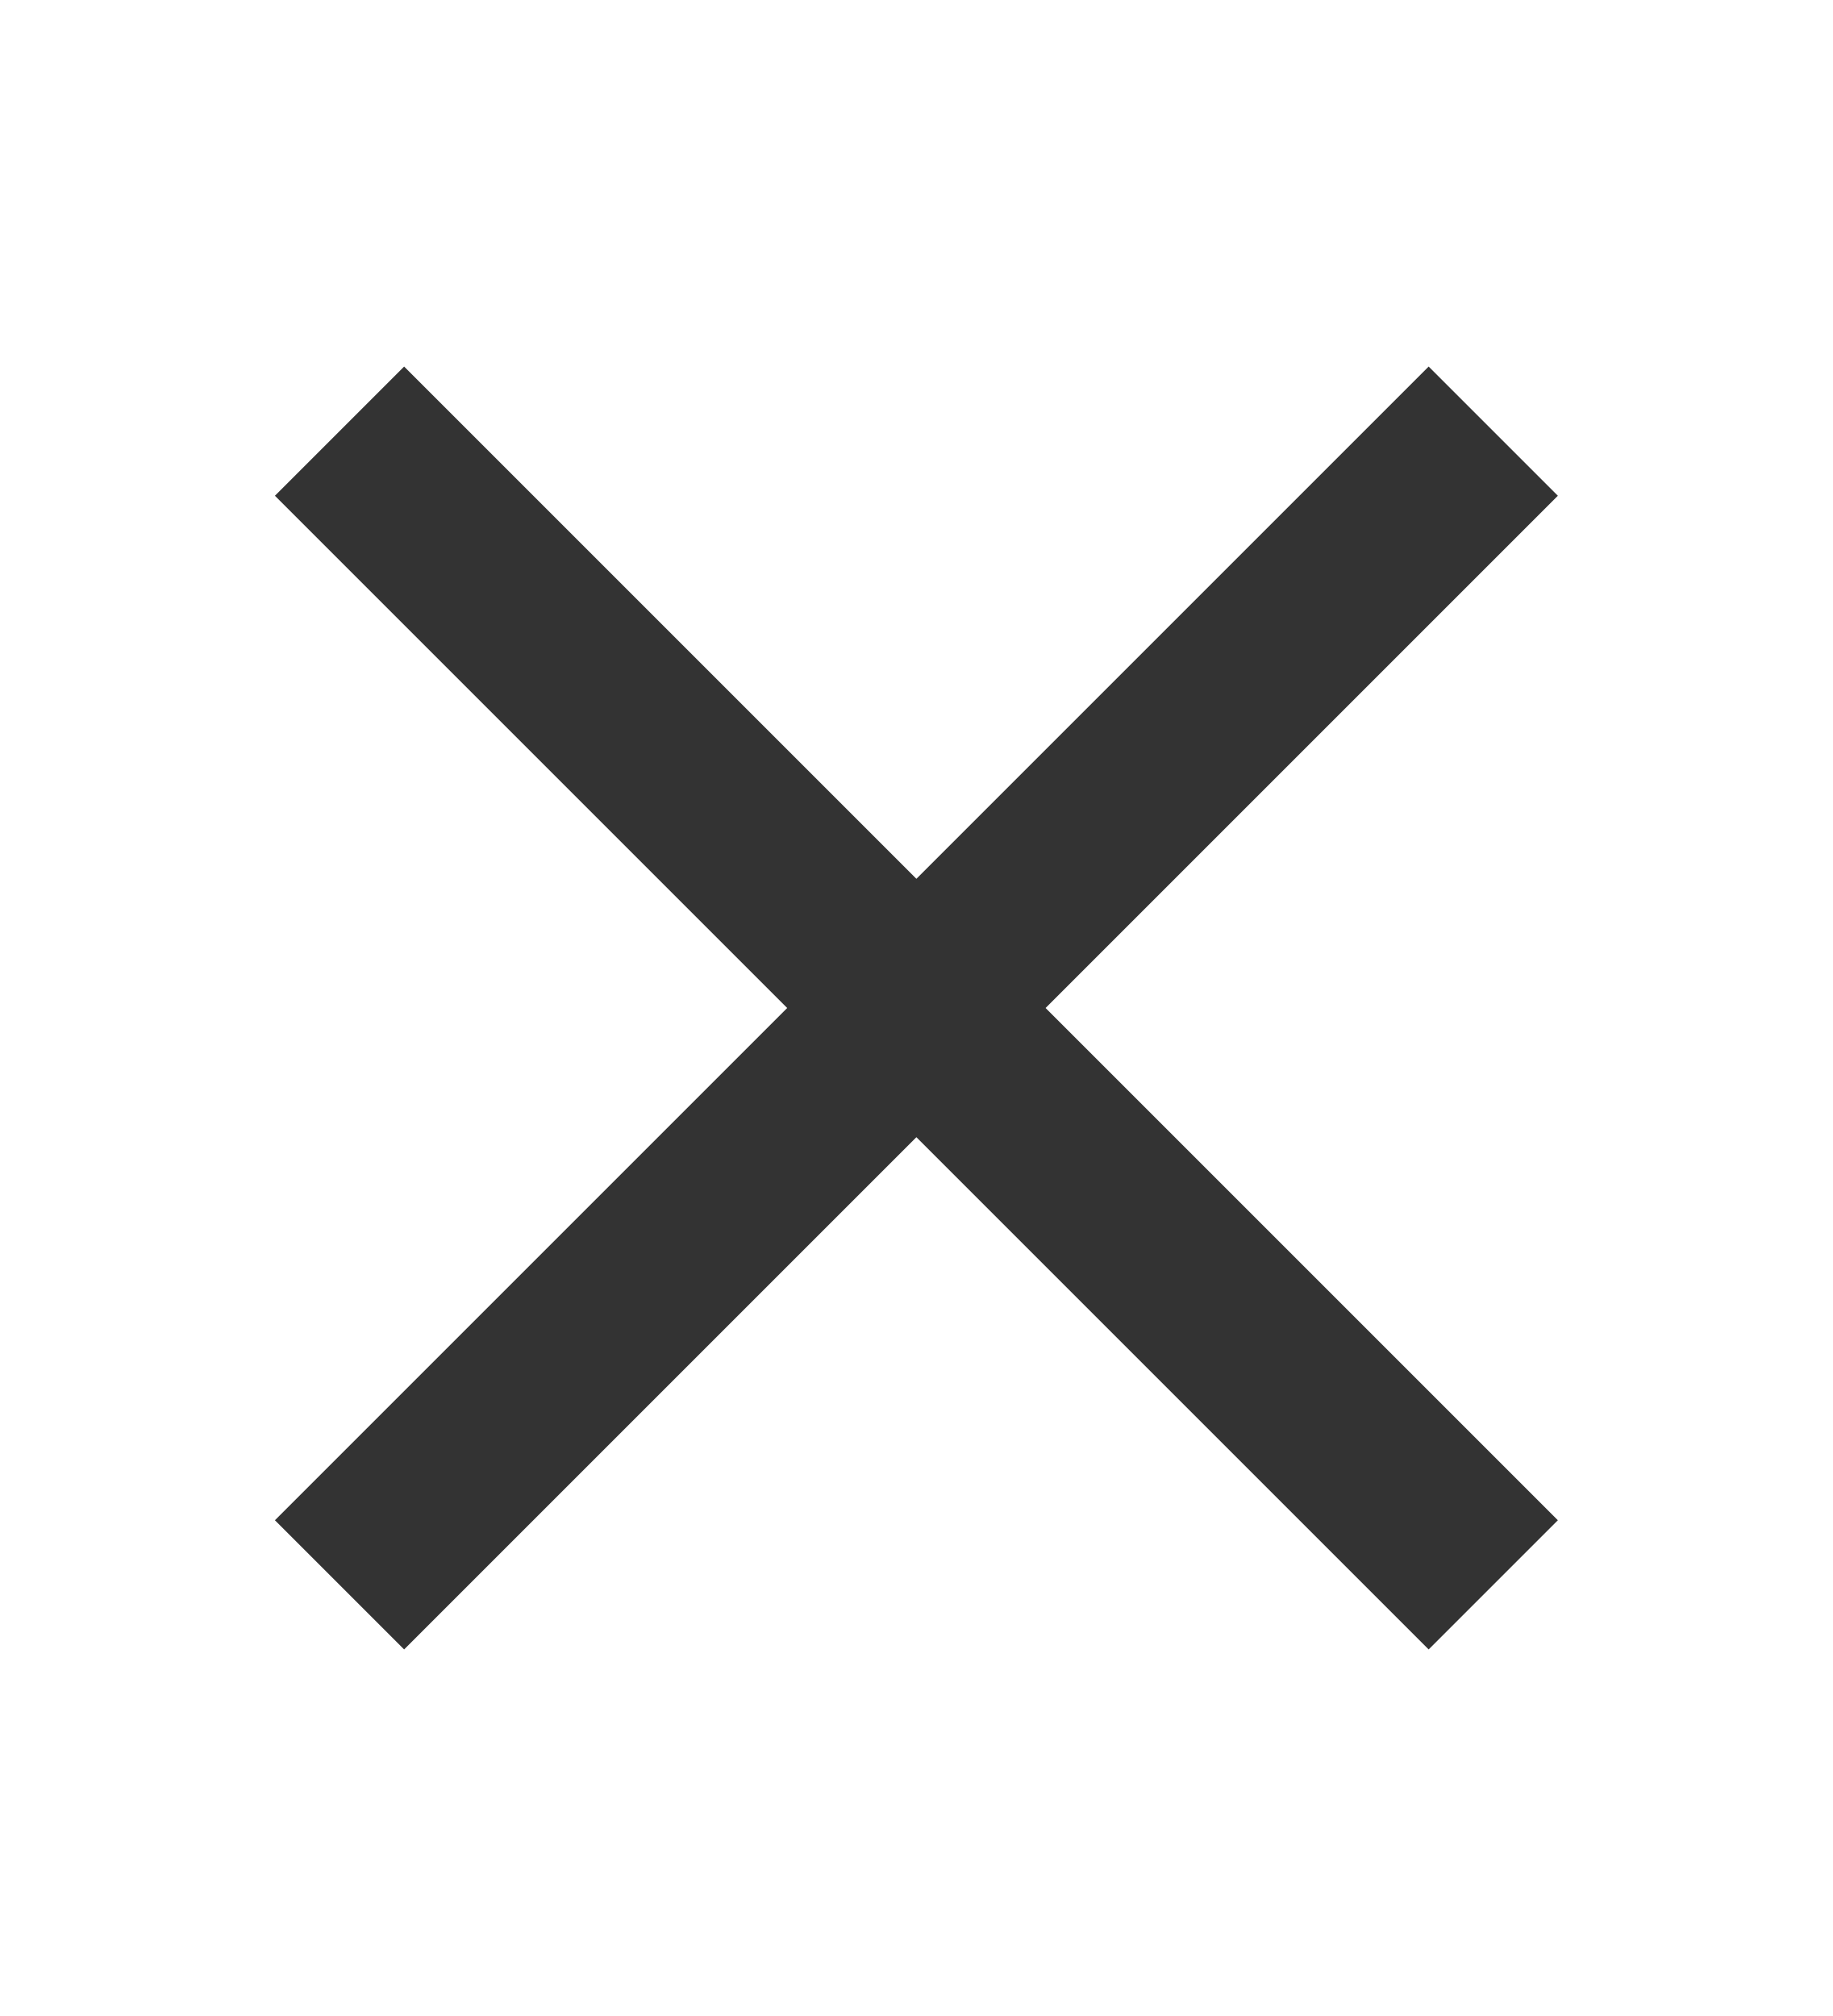
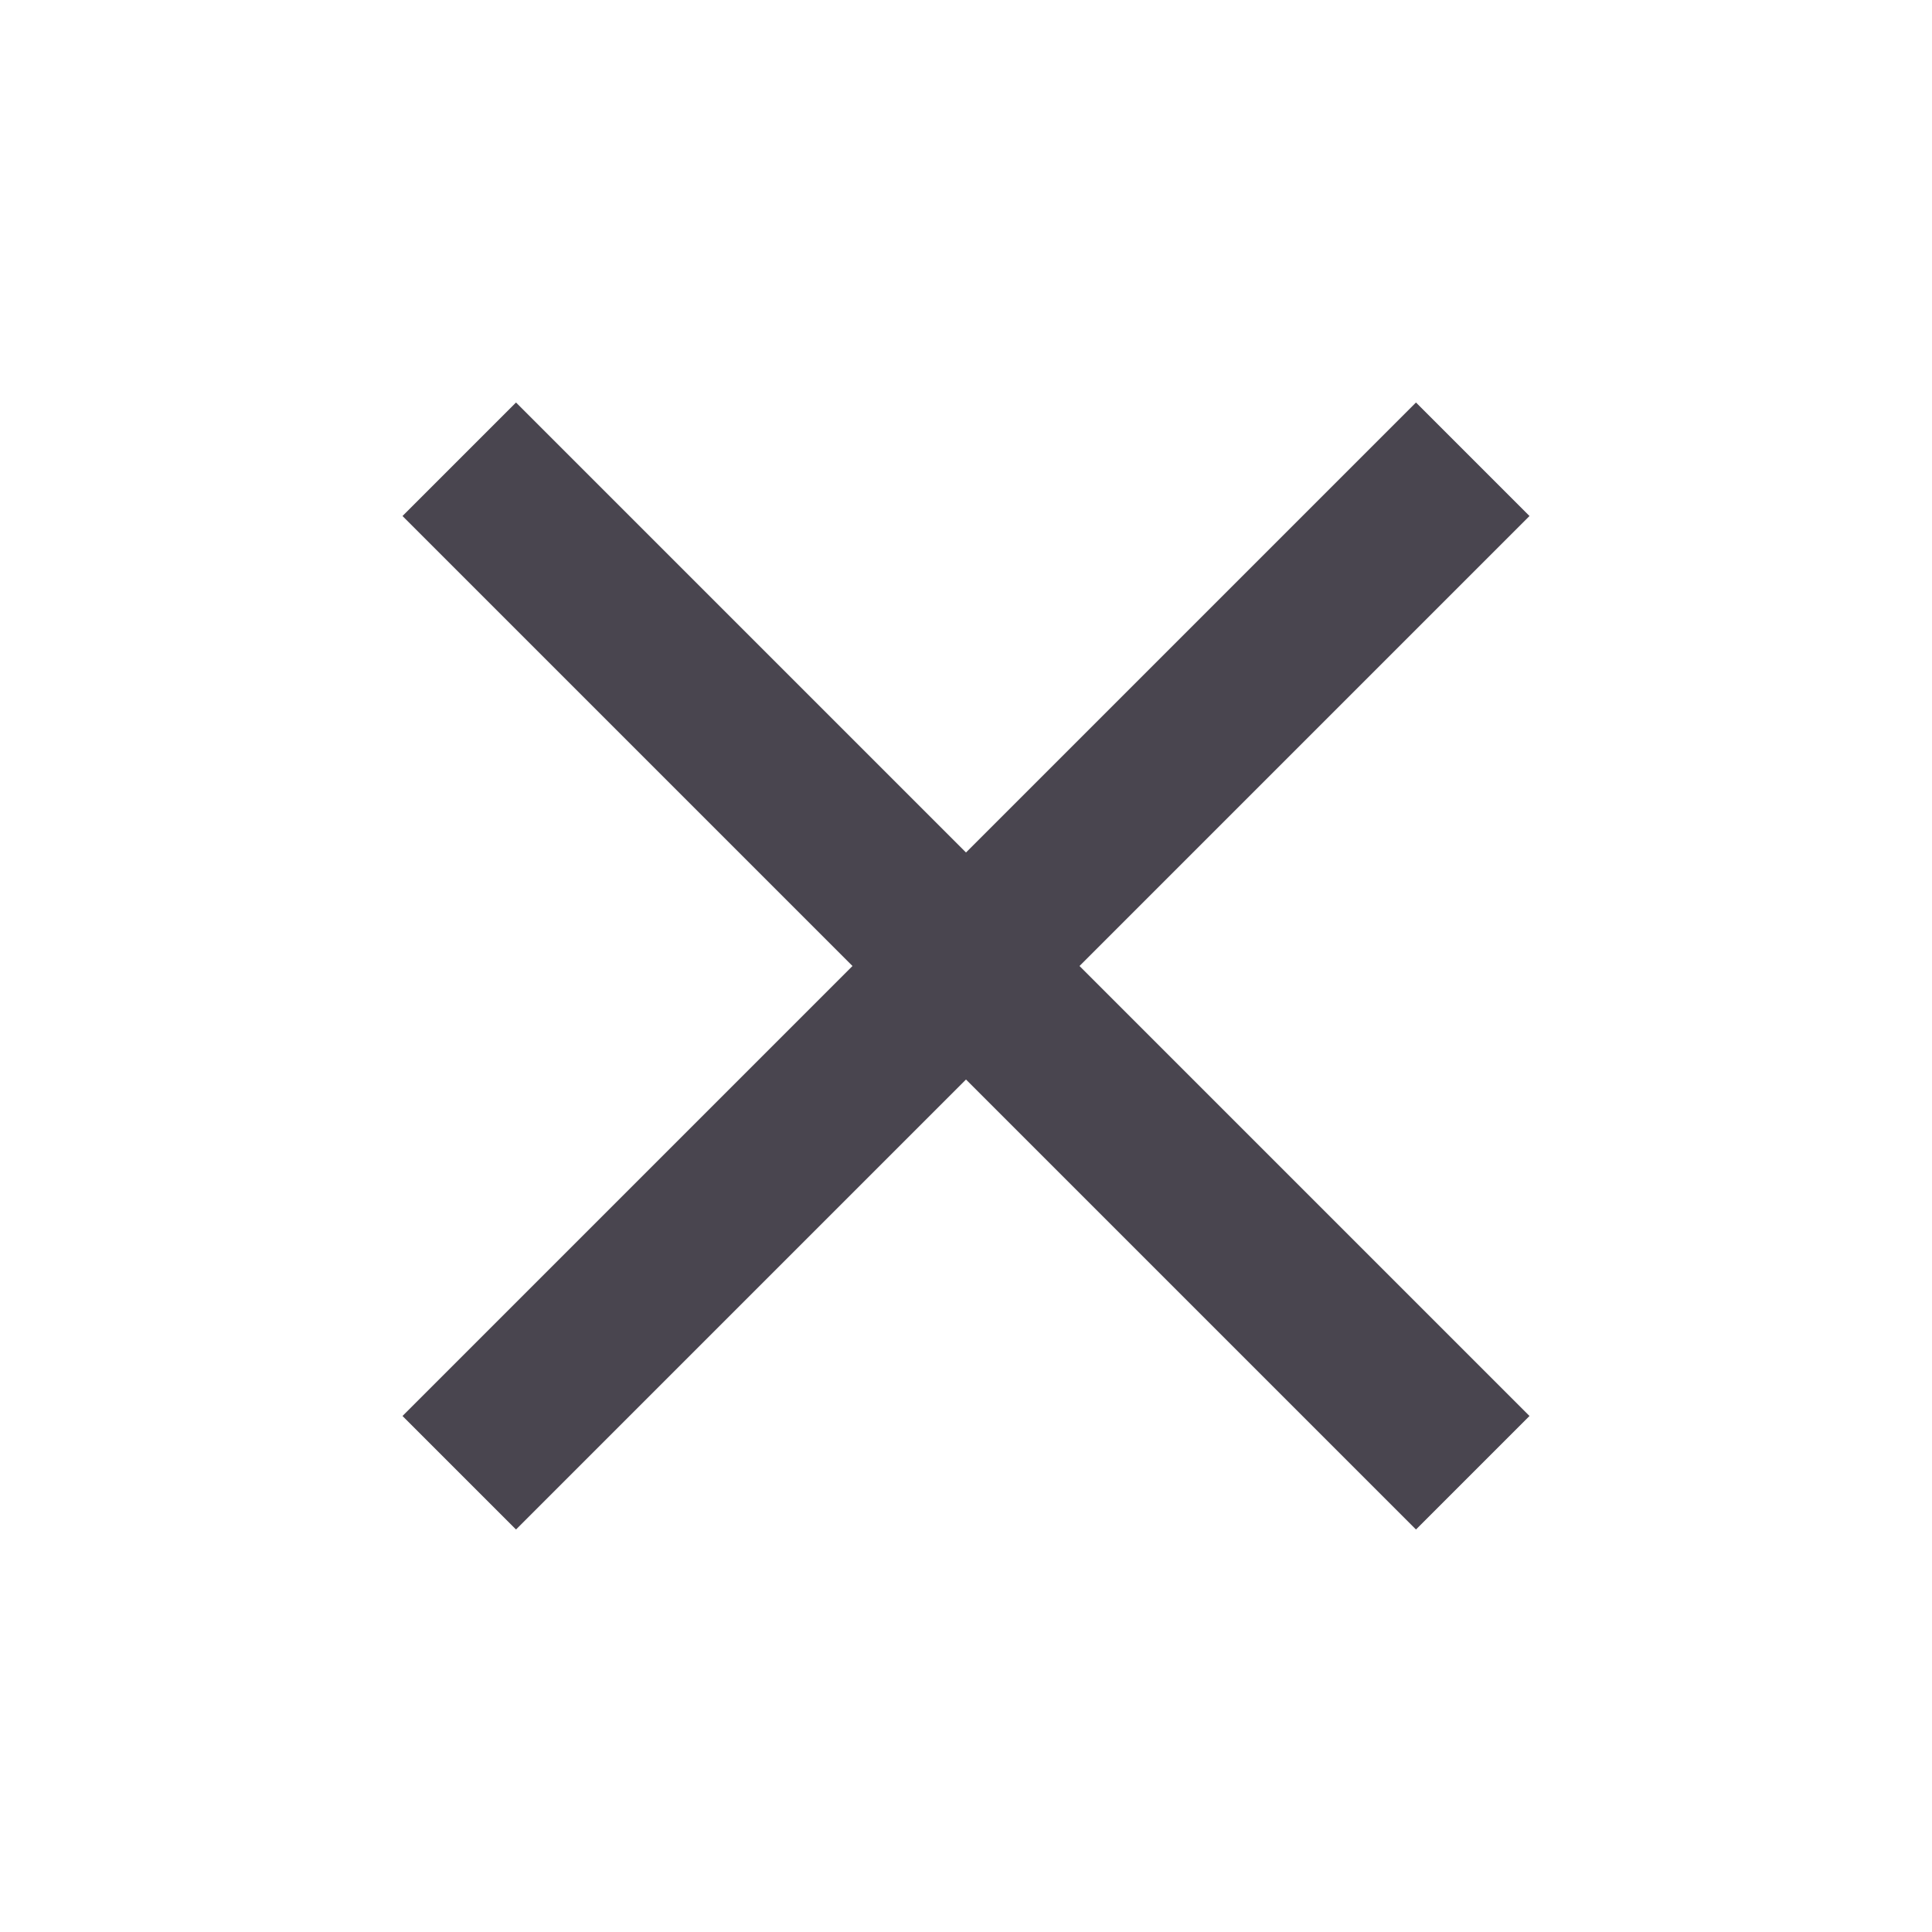
- <svg xmlns="http://www.w3.org/2000/svg" width="20" height="22" viewBox="0 0 20 22" fill="none">
-   <path d="M17 5.41L15.59 4L10 9.59L4.41 4L3 5.41L8.59 11L3 16.59L4.41 18L10 12.41L15.59 18L17 16.59L11.41 11L17 5.41Z" fill="#333333" />
+ <svg xmlns="http://www.w3.org/2000/svg" width="24" height="24" viewBox="0 0 24 24" fill="none">
+   <path d="M19 6.41L17.59 5L12 10.59L6.41 5L5 6.41L10.59 12L5 17.59L6.41 19L12 13.41L17.59 19L19 17.59L13.41 12L19 6.41Z" fill="#49454F" />
</svg>
